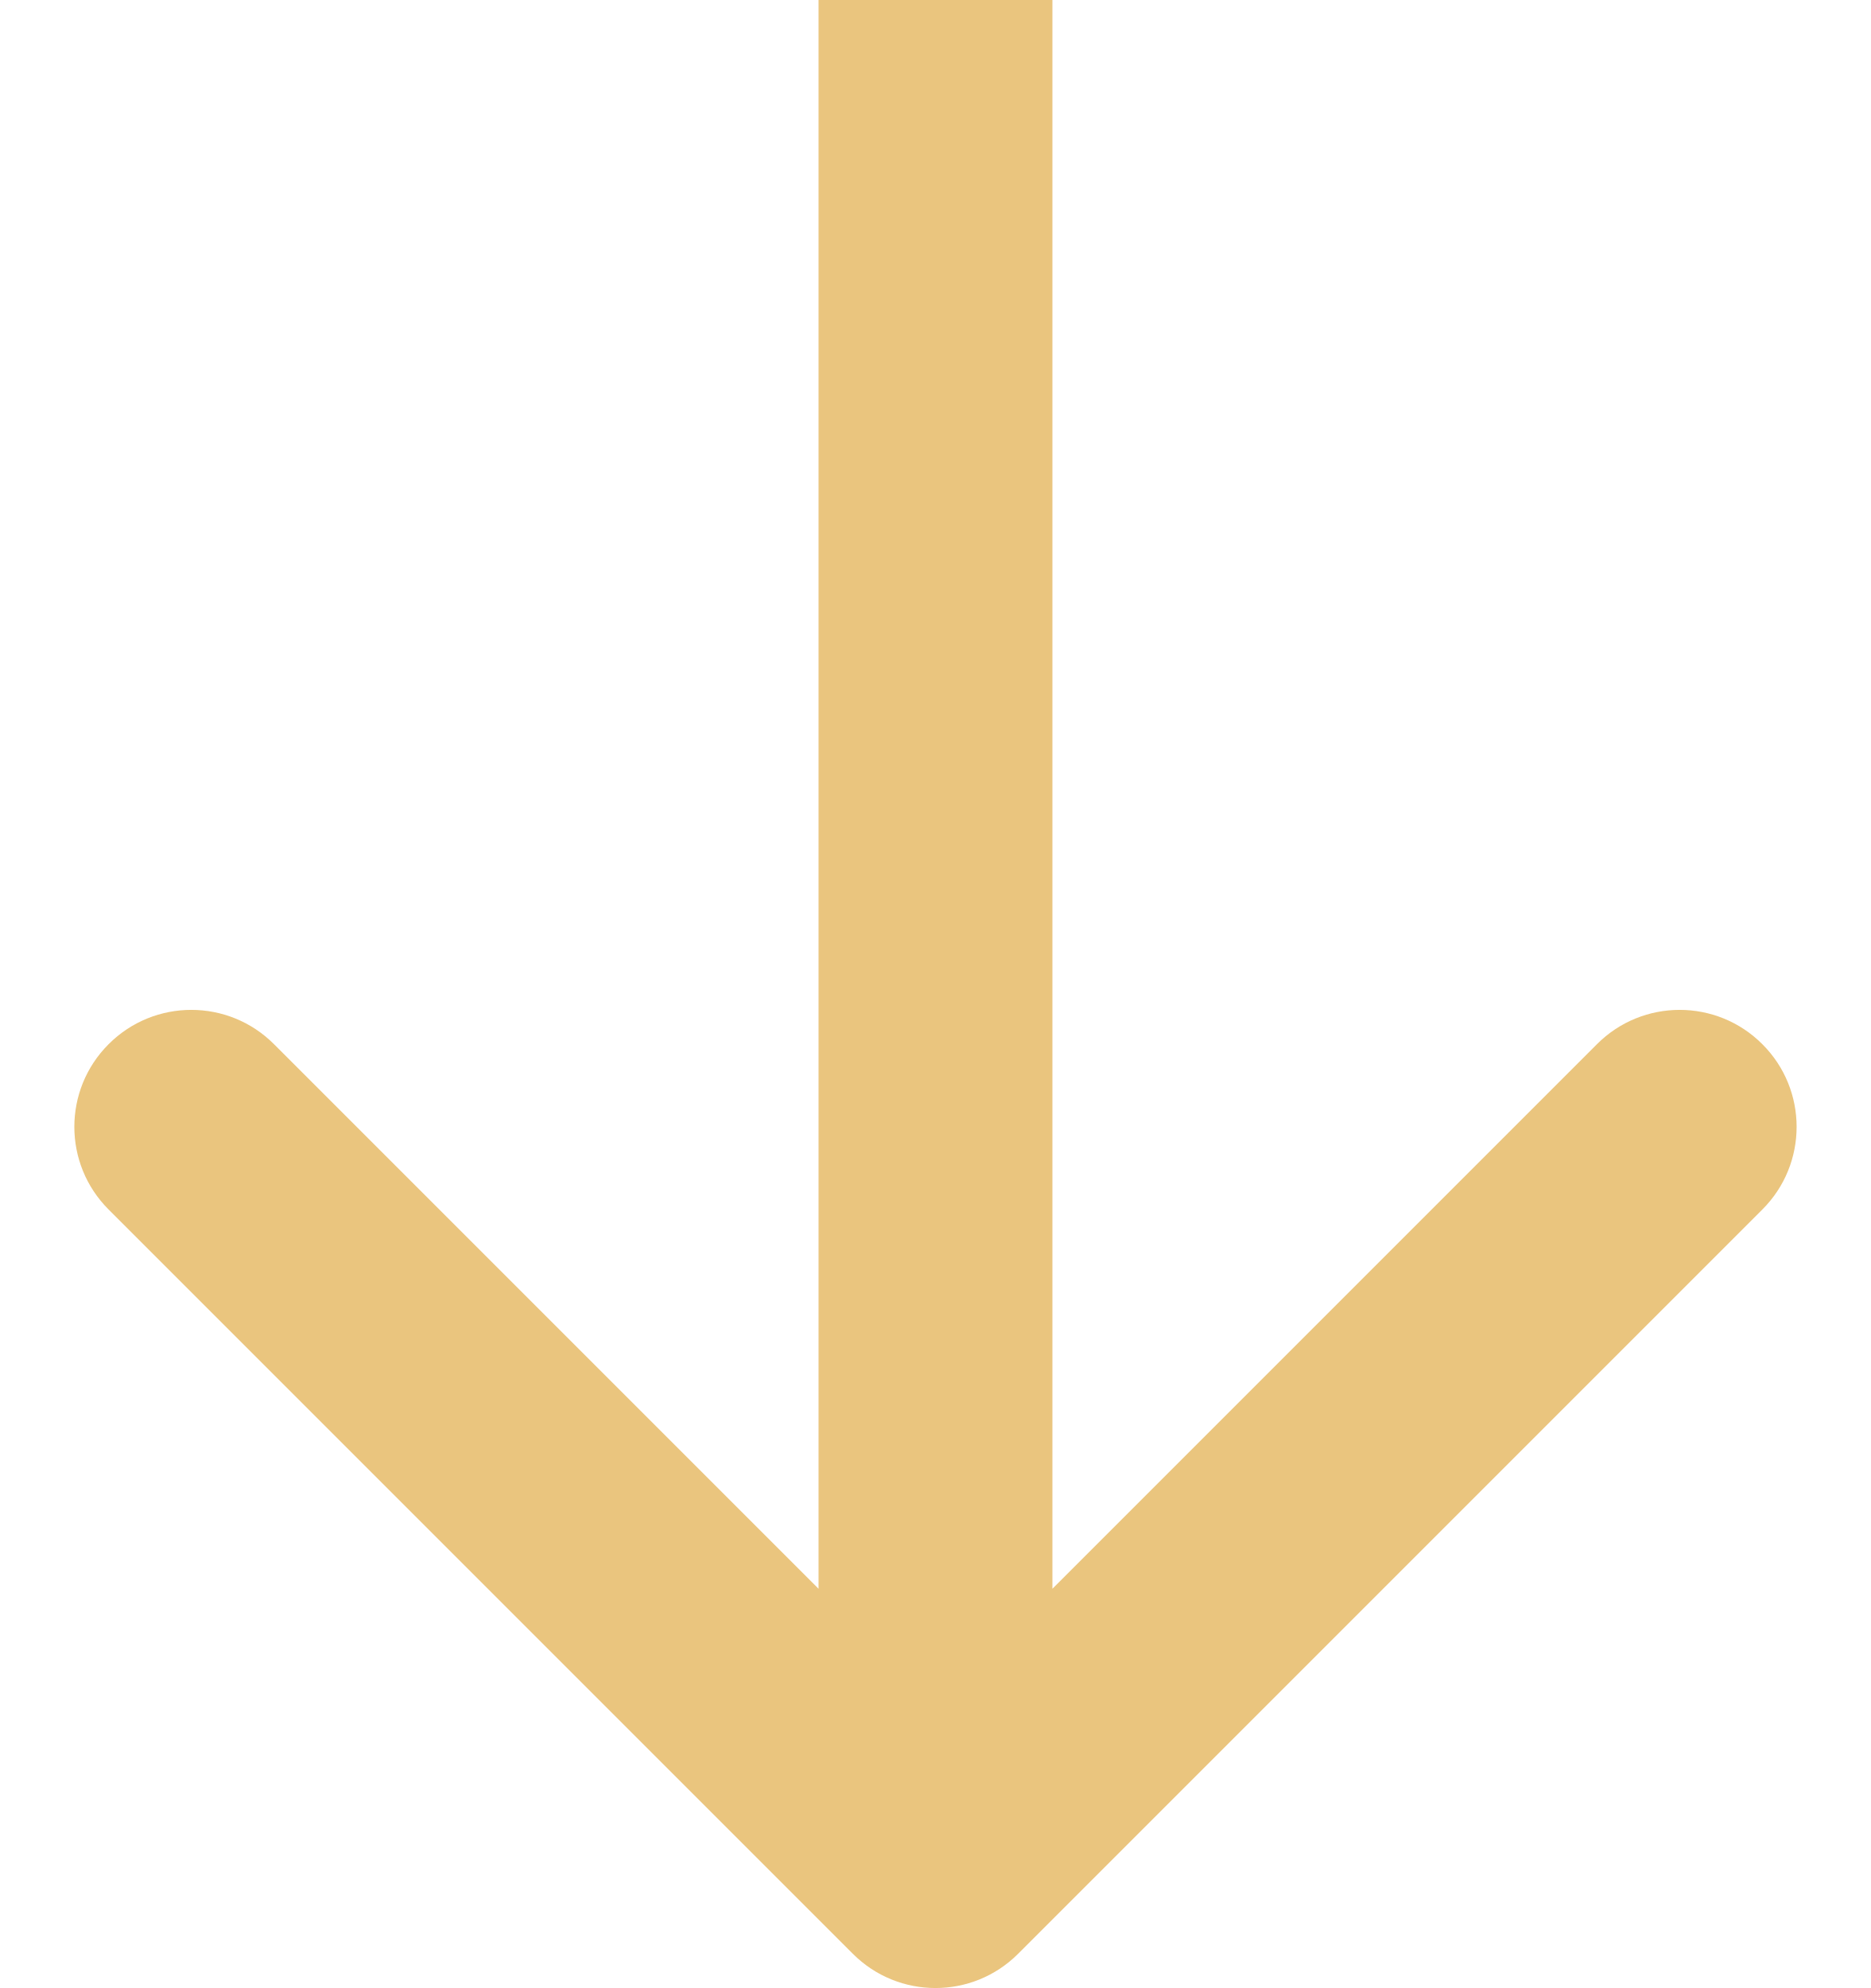
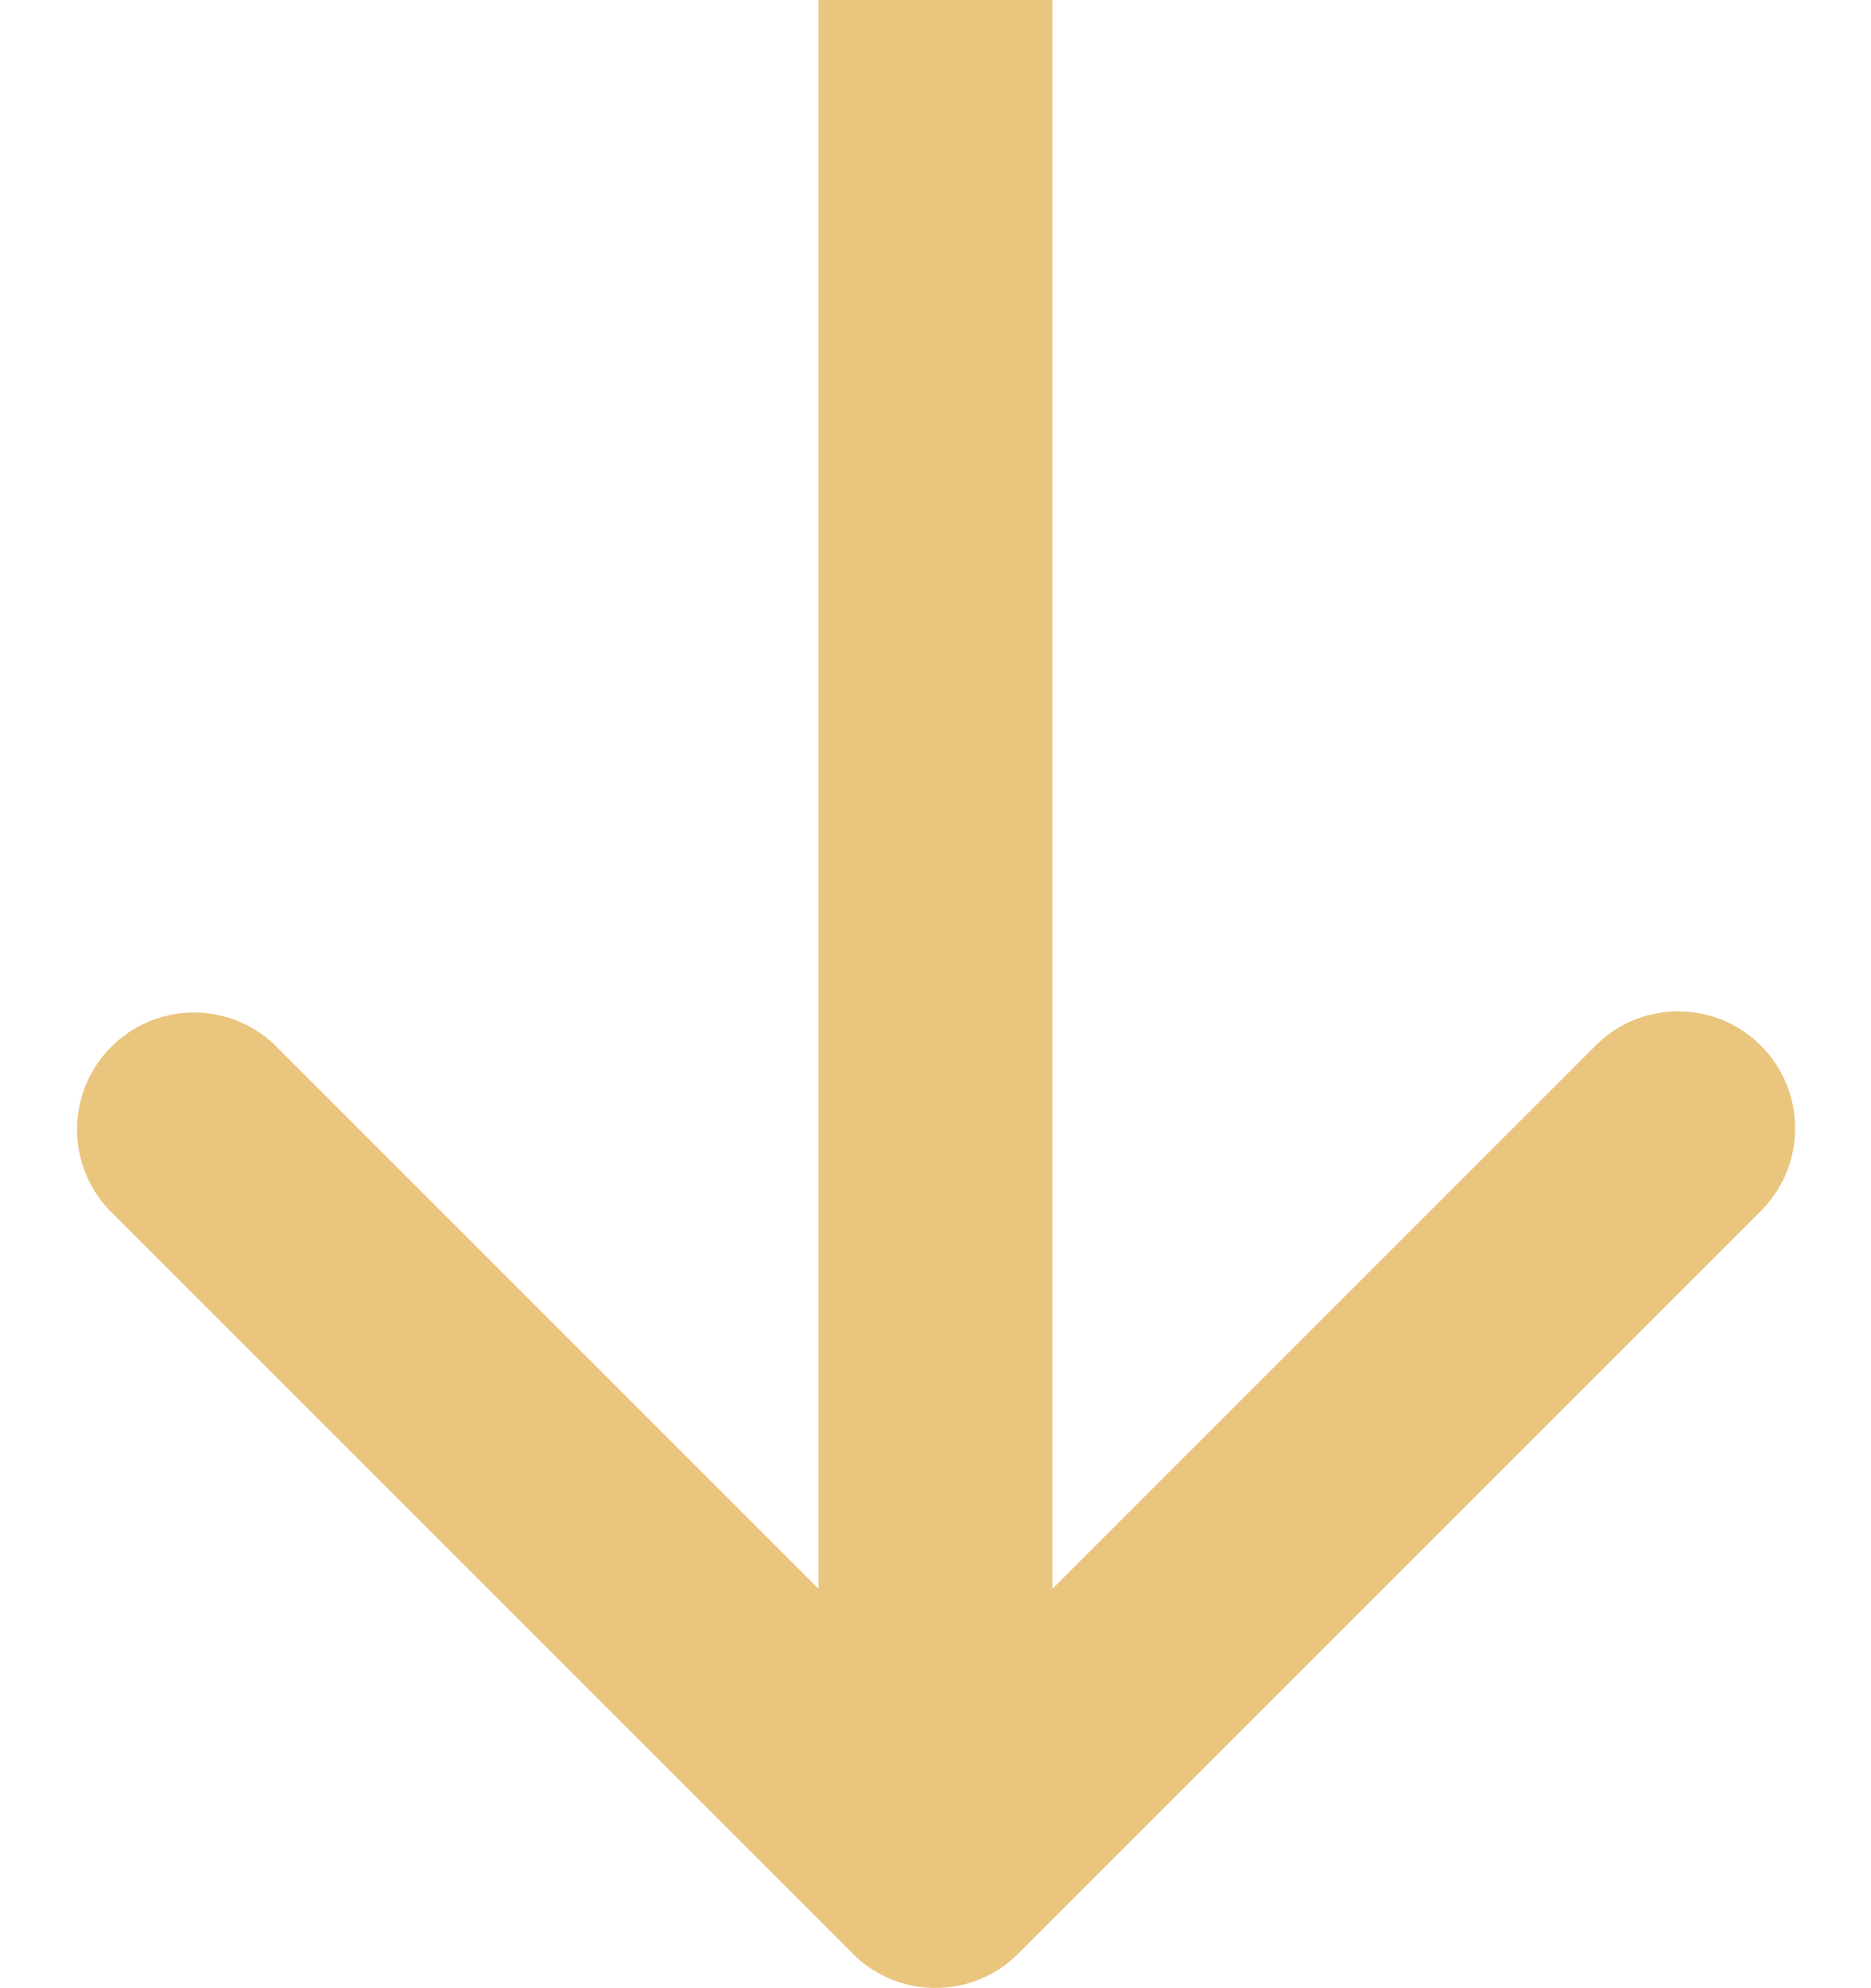
- <svg xmlns="http://www.w3.org/2000/svg" width="16" height="17" viewBox="0 0 16 17" fill="none">
-   <path d="M7.293 16.707C7.683 17.098 8.317 17.098 8.707 16.707L15.071 10.343C15.462 9.953 15.462 9.319 15.071 8.929C14.681 8.538 14.047 8.538 13.657 8.929L8 14.586L2.343 8.929C1.953 8.538 1.319 8.538 0.929 8.929C0.538 9.319 0.538 9.953 0.929 10.343L7.293 16.707ZM7 -4.37114e-08L7 16L9 16L9 4.37114e-08L7 -4.37114e-08Z" fill="#EAC57E" />
+ <svg xmlns="http://www.w3.org/2000/svg" width="16" height="17" fill="none">
+   <path d="M7.293 16.707a1 1 0 001.414 0l6.364-6.364a1 1 0 00-1.414-1.414L8 14.586 2.343 8.929A1 1 0 00.93 10.343l6.364 6.364zM7 0v16h2V0H7z" fill="#EAC57E" />
</svg>
